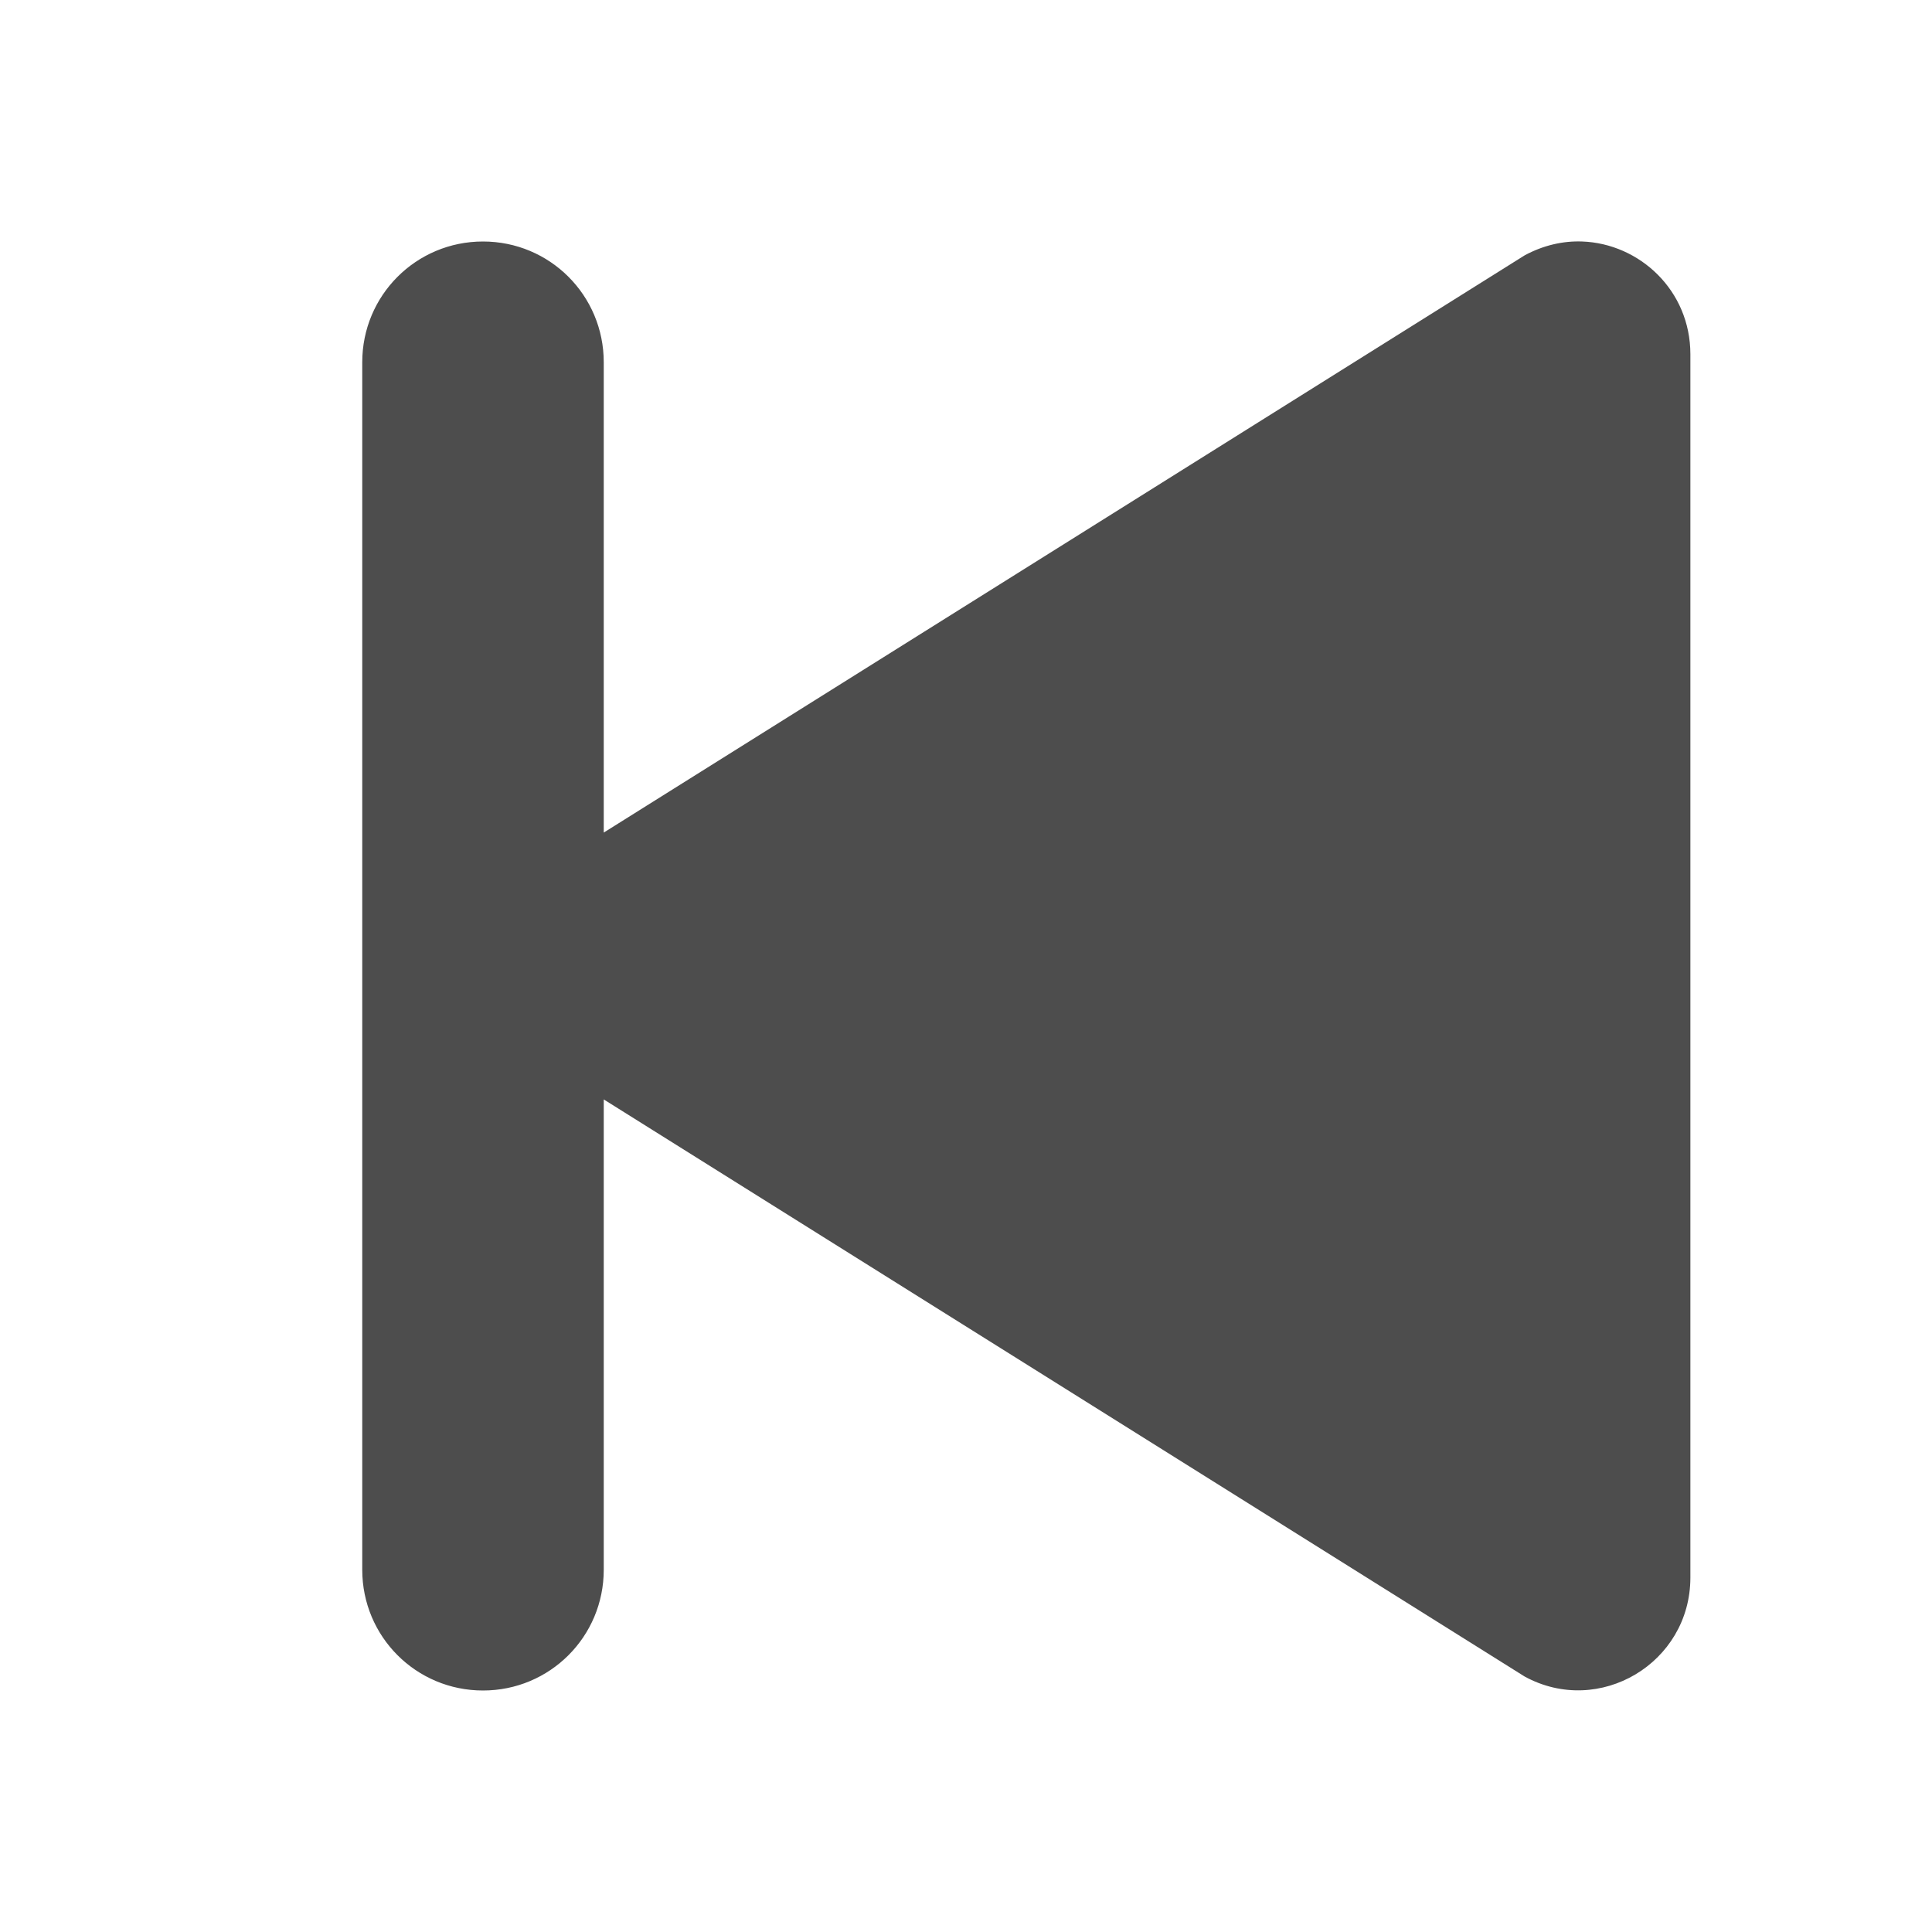
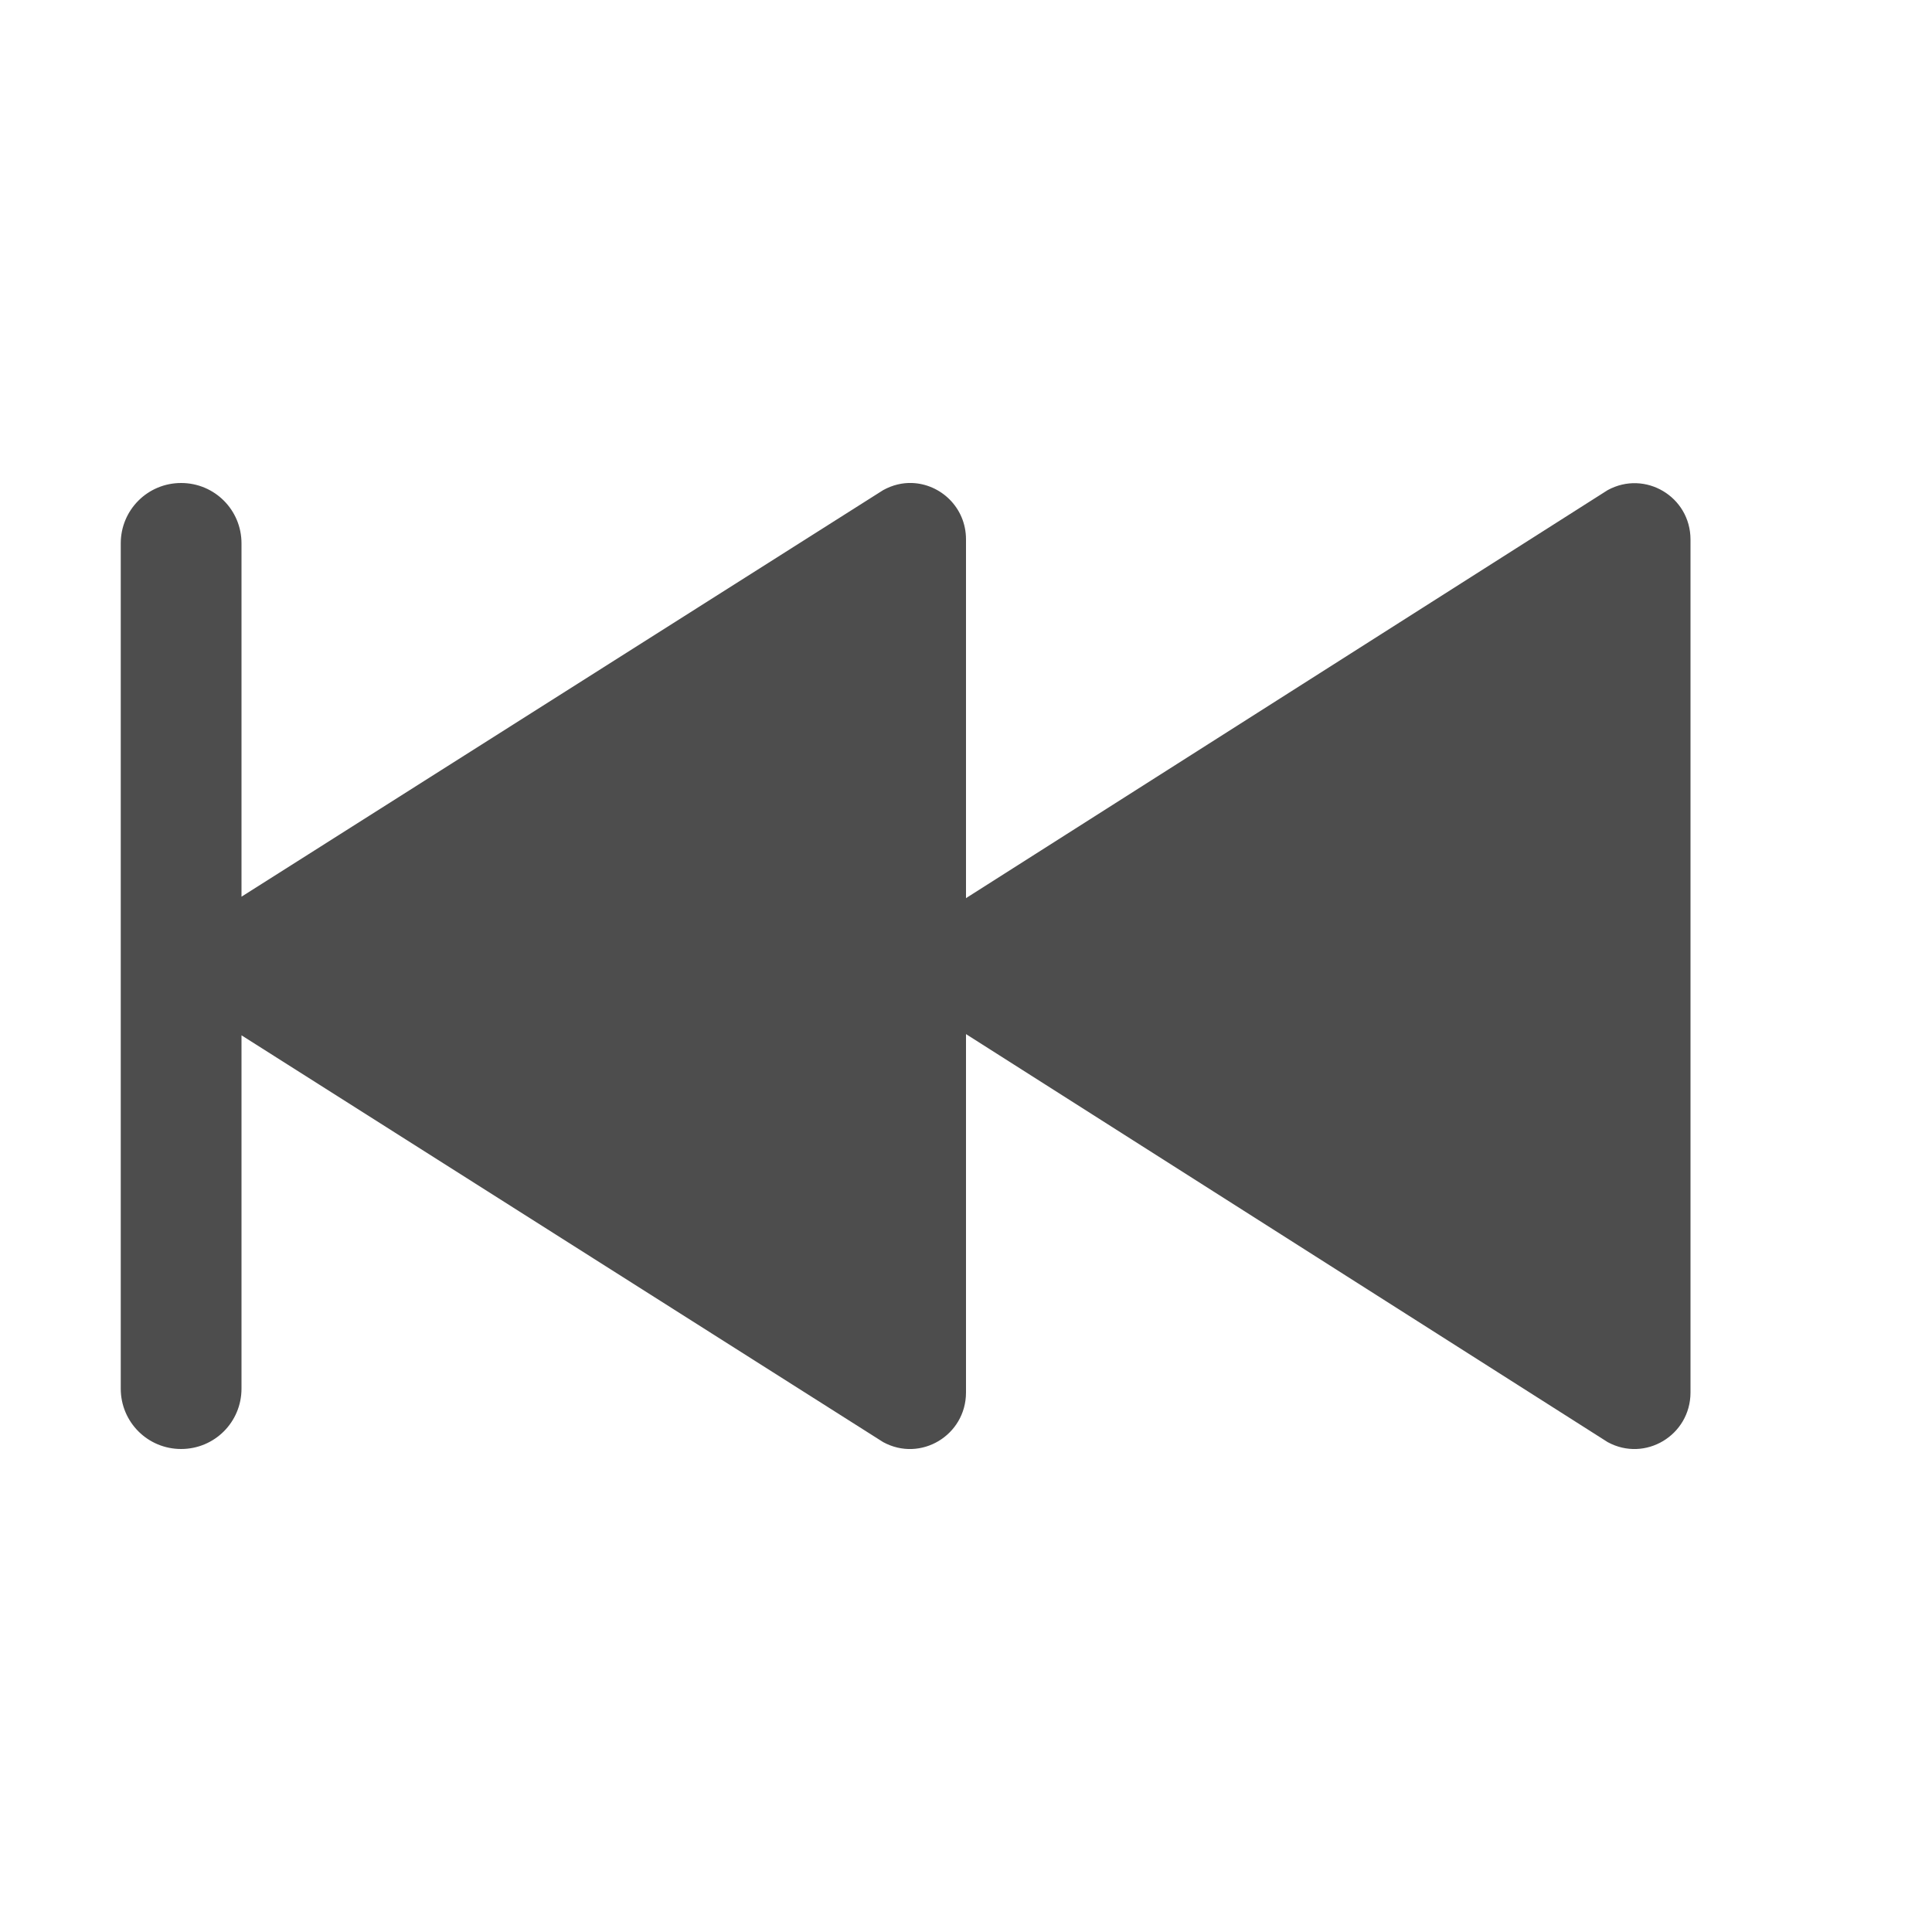
<svg xmlns="http://www.w3.org/2000/svg" width="16" height="16" viewBox="0 0 16 16" version="1.1" id="svg5">
  <defs id="defs2">
    <style id="current-color-scheme" type="text/css">
         .ColorScheme-Text { color:#4d4d4d; }
        </style>
  </defs>
-   <path id="path924" style="fill:currentColor;fill-opacity:1;stroke-width:1.493;stroke-linecap:round;stroke-linejoin:round;stroke-miterlimit:1" class="ColorScheme-Text" d="m 13.103,2 c 0.473,0.017 0.896,0.403 0.896,0.934 V 13.066 c -0.001,0.707 -0.755,1.156 -1.373,0.818 L 5,9.105 V 13 C 5,13.554 4.554,14 4,14 3.446,14 3,13.554 3,13 V 3 C 3,2.446 3.446,2 4,2 4.554,2 5,2.446 5,3 V 6.895 L 12.626,2.115 C 12.781,2.031 12.945,1.994 13.103,2 Z" />
+   <path id="path924" style="fill:currentColor;fill-opacity:1;stroke-width:0.746;stroke-linecap:round;stroke-linejoin:round;stroke-miterlimit:1" class="ColorScheme-Text" d="M 1.5 4 C 1.223 4 1 4.223 1 4.5 L 1 11.5 C 1 11.777 1.223 12 1.5 12 C 1.777 12 2 11.777 2 11.5 L 2 8.574 L 7.314 11.943 C 7.624 12.112 7.999 11.887 8 11.533 L 8 8.564 L 13.314 11.943 C 13.624 12.112 13.999 11.887 14 11.533 L 14 4.467 C 13.999 4.113 13.624 3.89 13.314 4.059 L 8 7.438 L 8 4.467 C 8 4.202 7.789 4.008 7.553 4 C 7.474 3.997 7.392 4.016 7.314 4.059 L 2 7.426 L 2 4.5 C 2 4.223 1.777 4 1.5 4 z " />
</svg>
